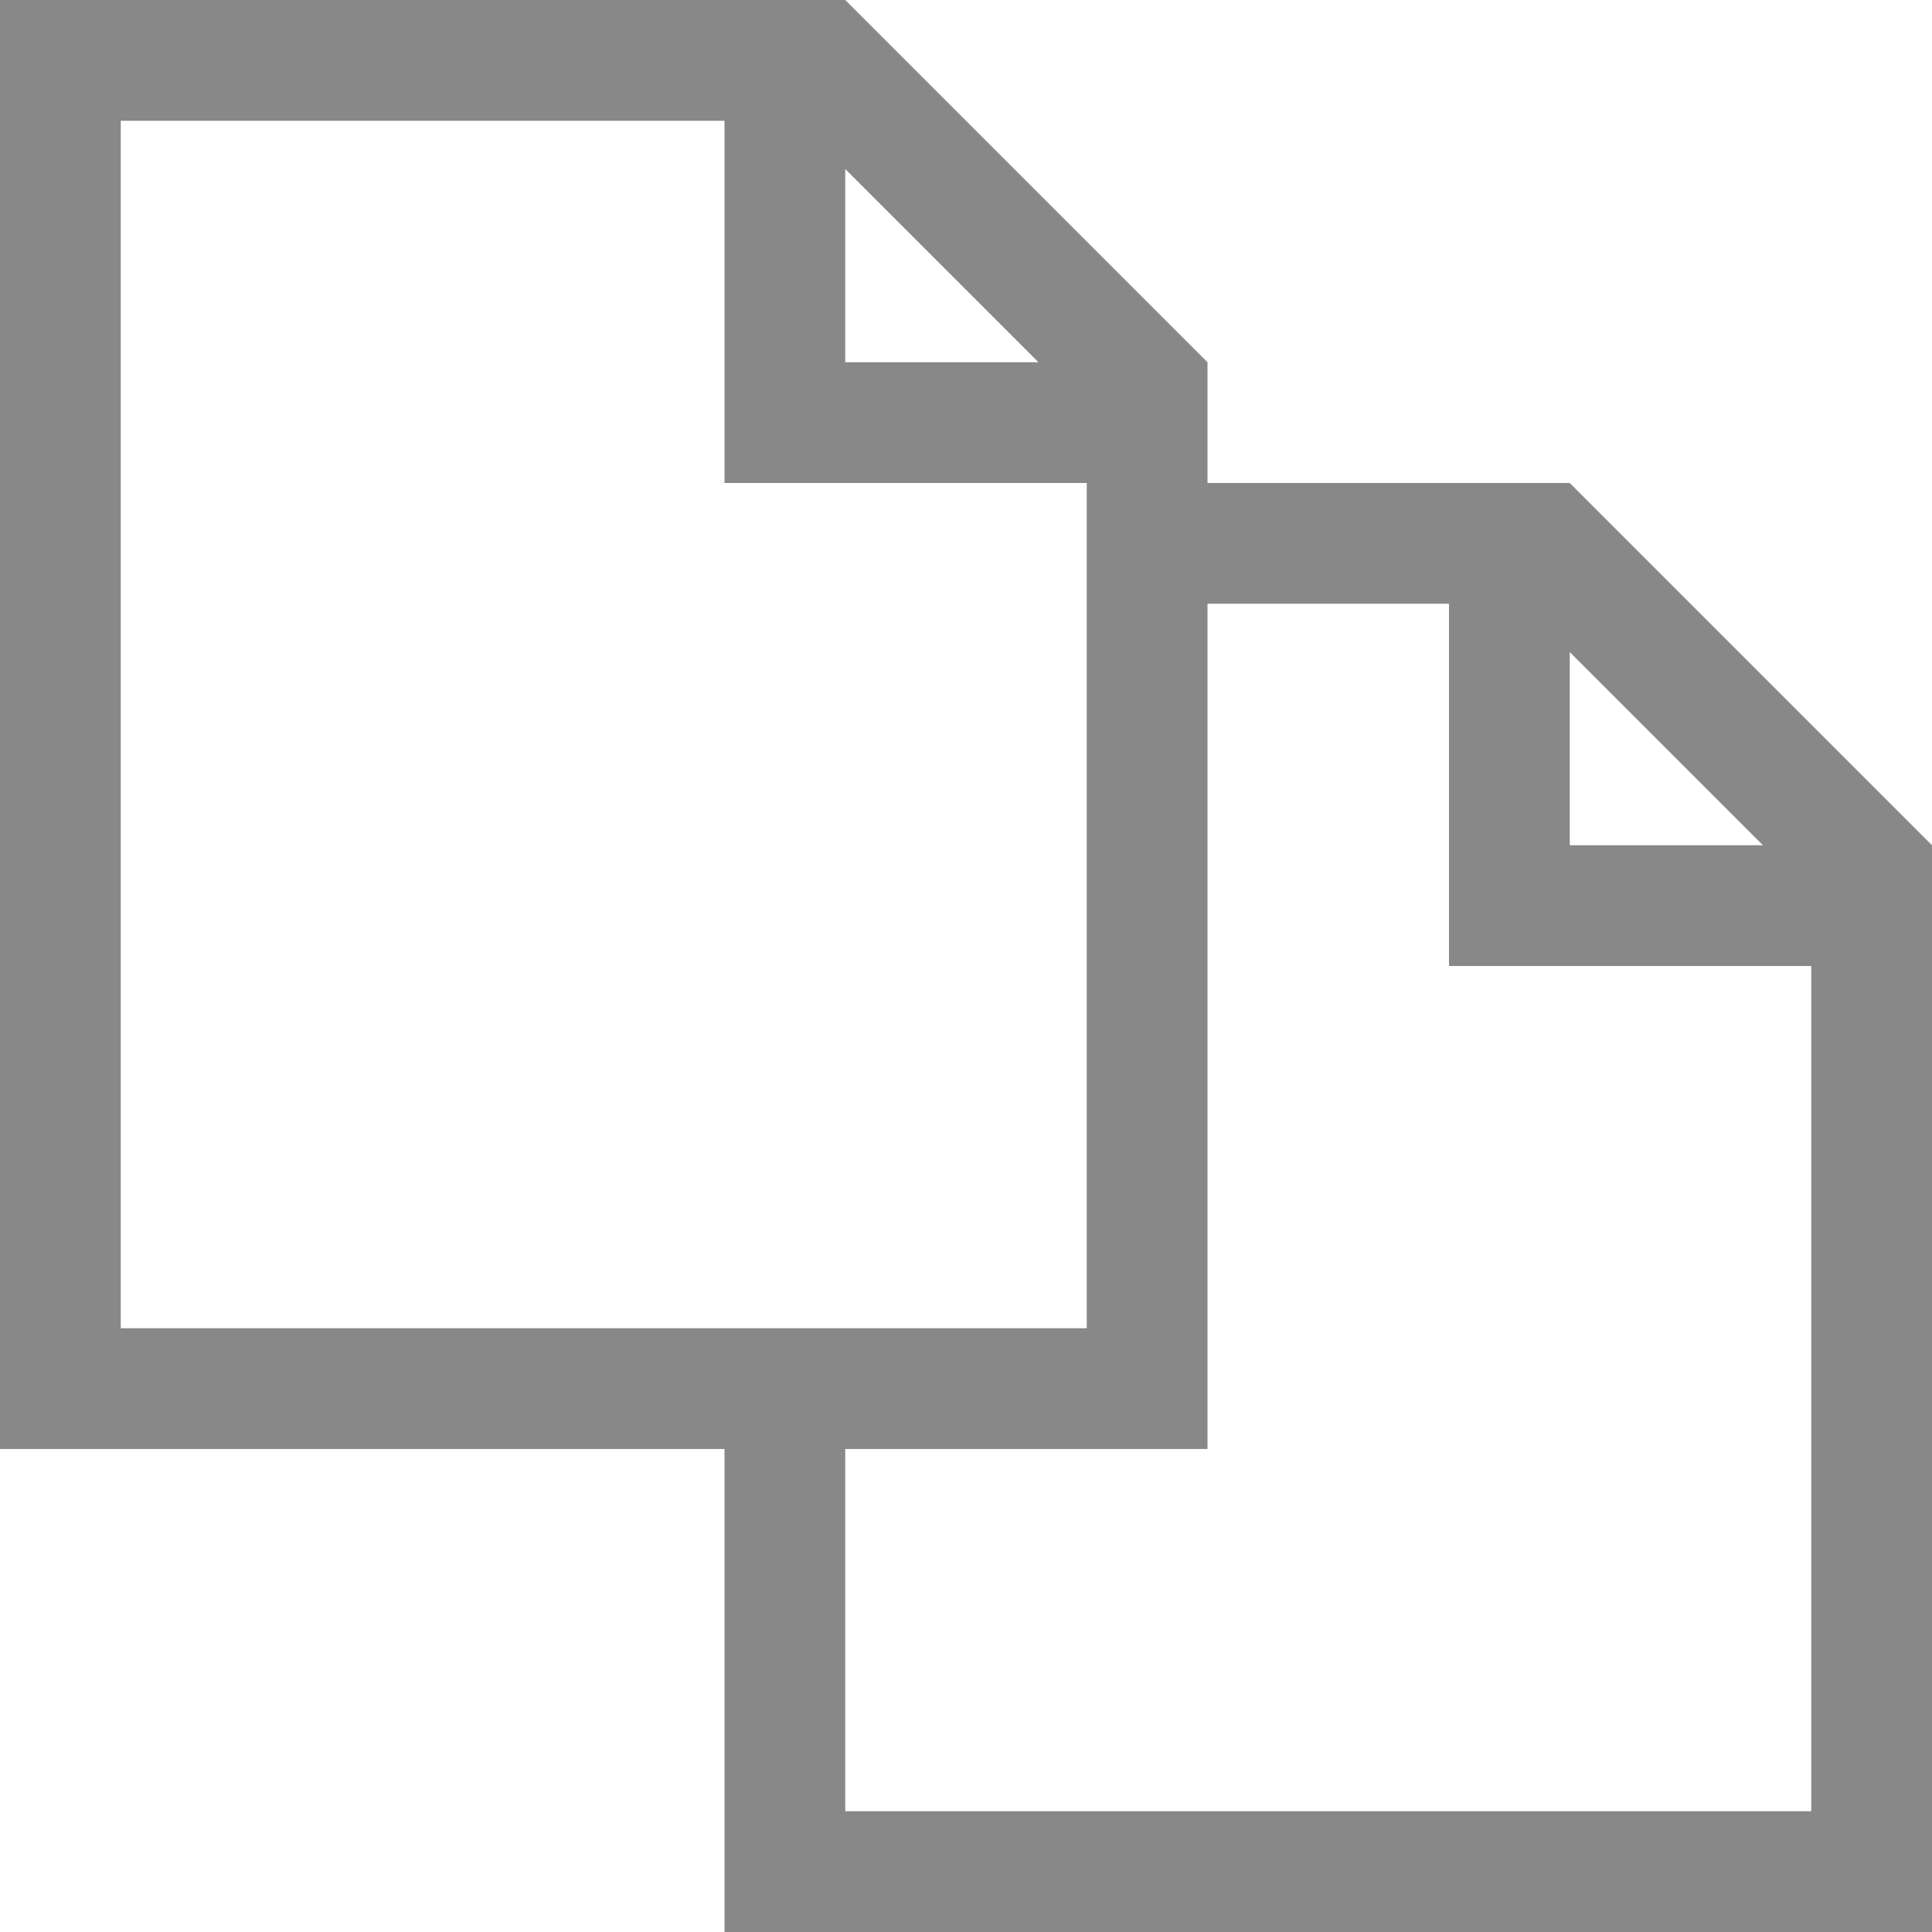
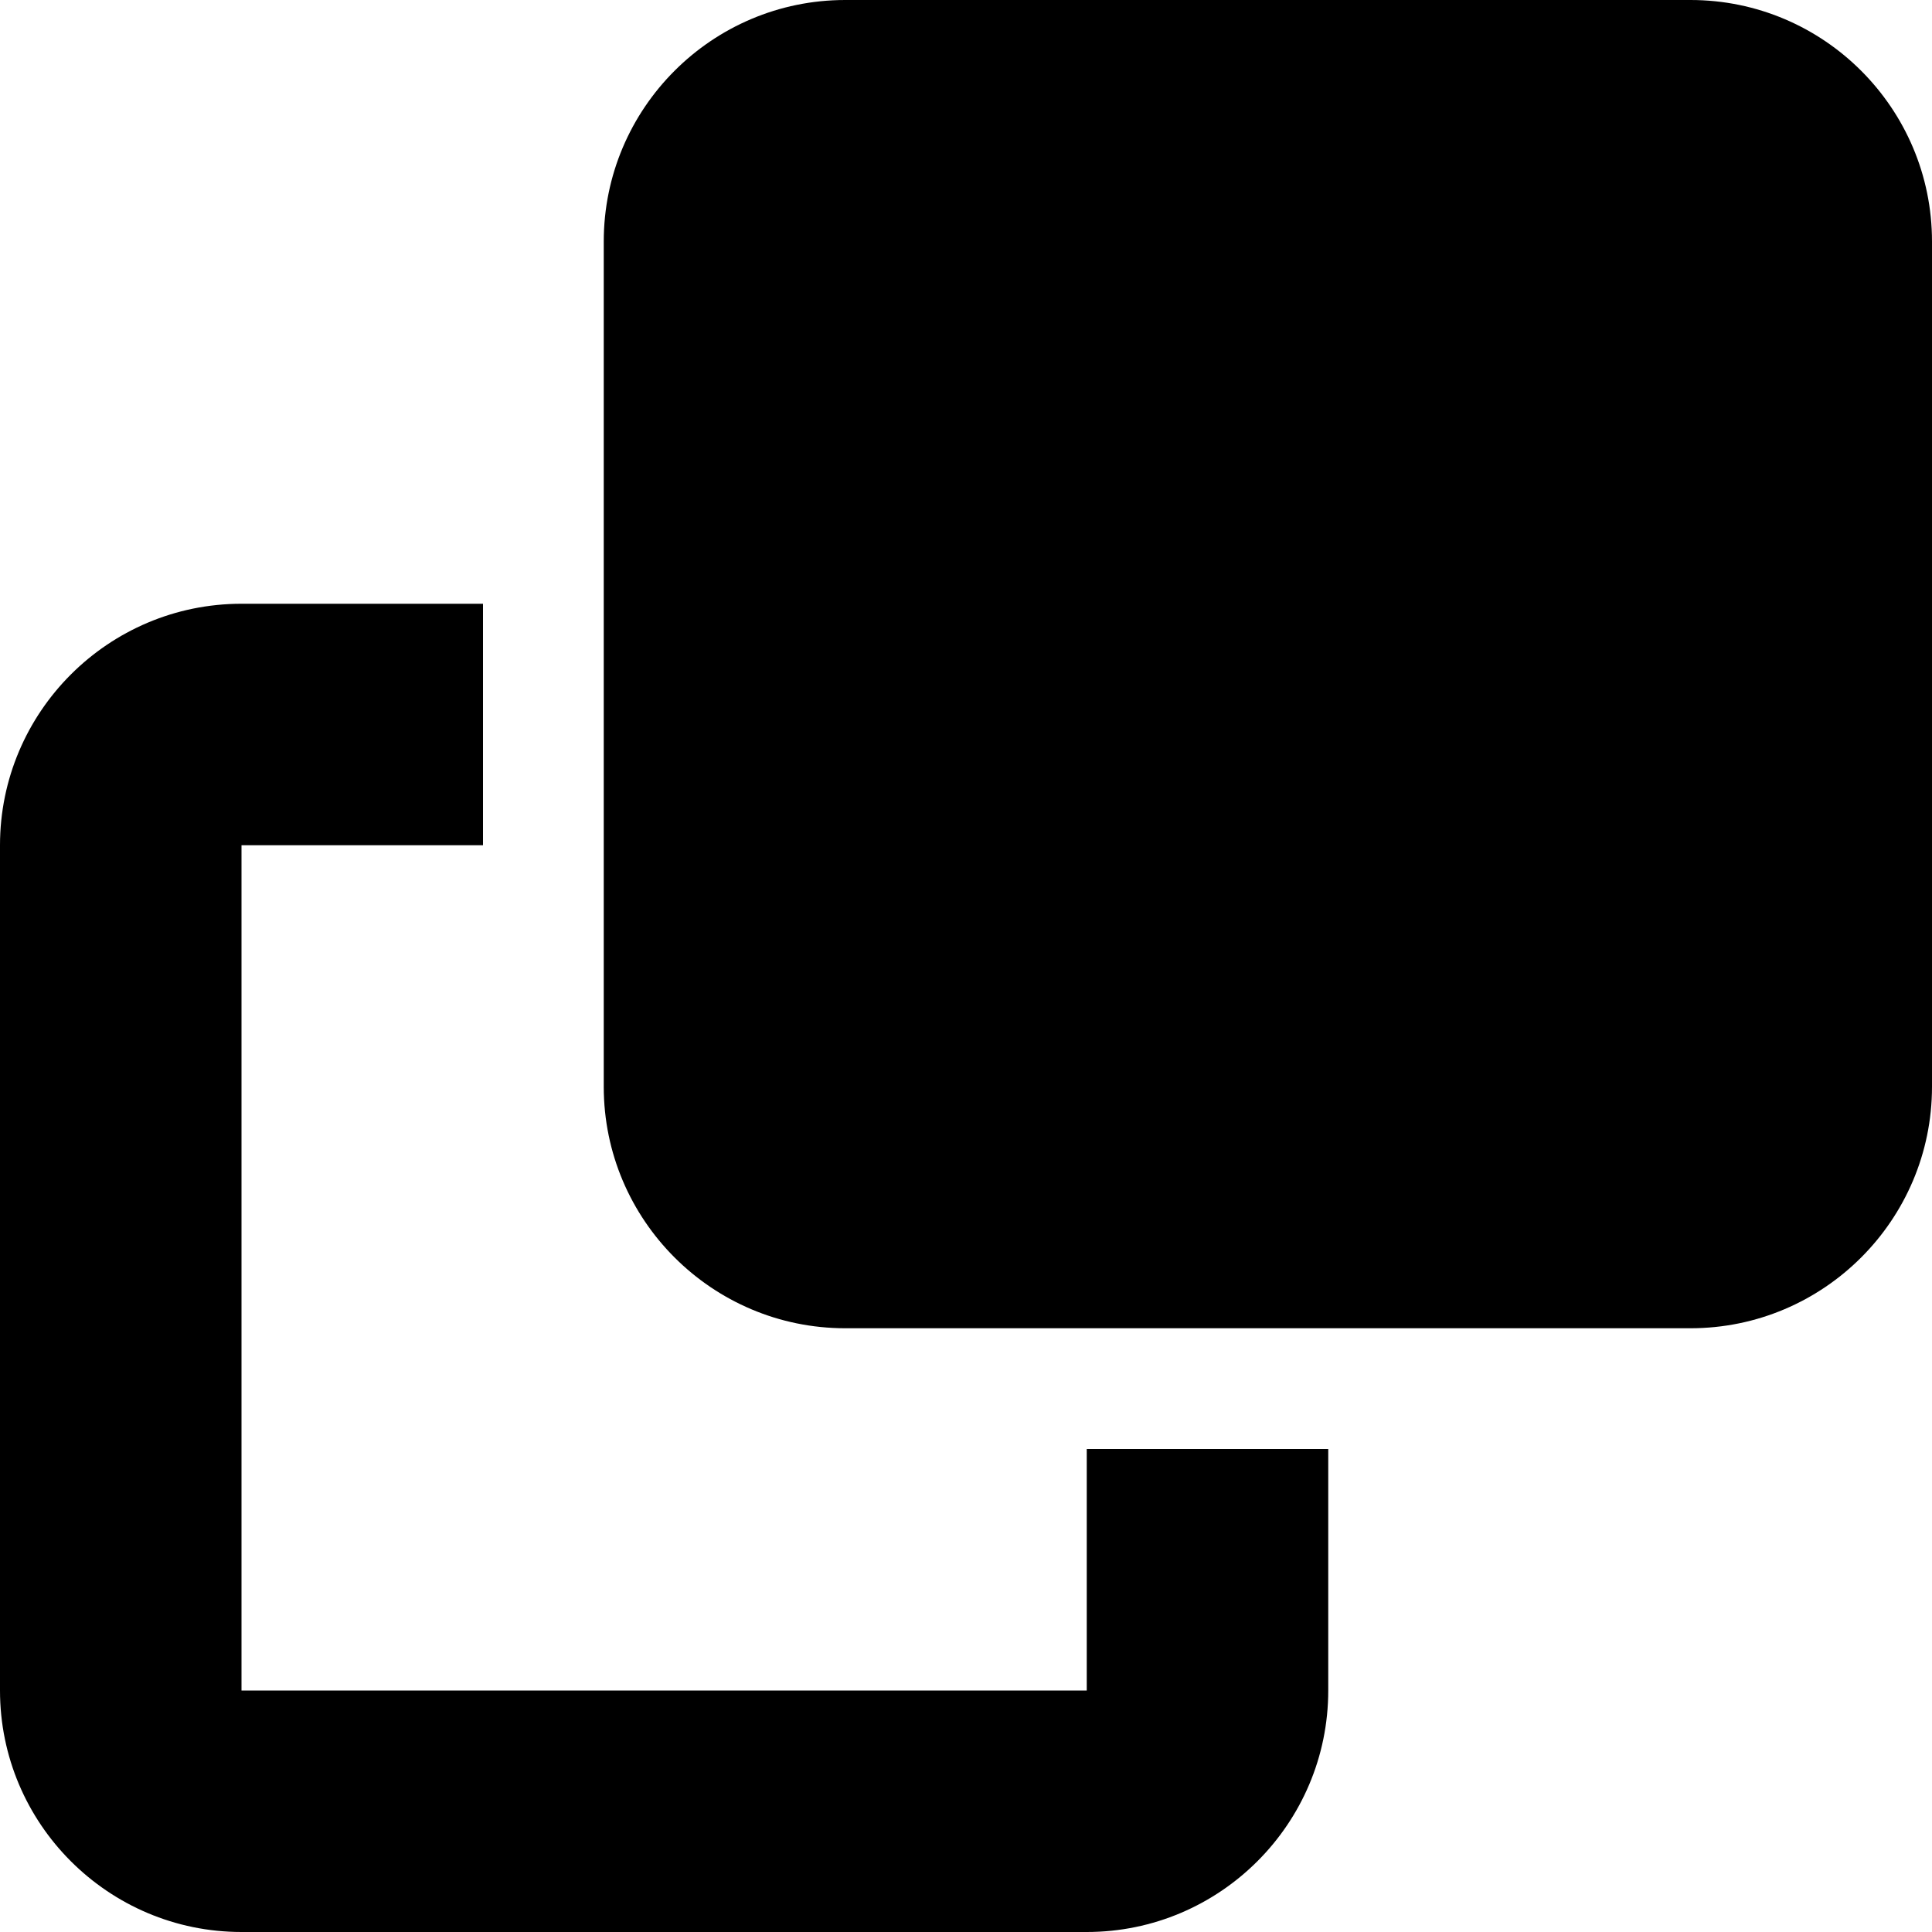
- <svg xmlns="http://www.w3.org/2000/svg" width="16" height="16" viewBox="0 0 16 16" preserveAspectRatio="xMinYMid meet" overflow="visible">
-   <path d="M16 7v9H6v-4H0V0h7l3 3v1h3l3 3zM1 11h8V4H6V1H1v10zm6-8h1.6L7 1.4V3zm8 5h-3V5h-2v7H7v3h8V8zm-2-1h1.6L13 5.4V7z" fill="#888" />
+ <svg xmlns="http://www.w3.org/2000/svg" viewBox="0 0 512 512">
+   <path d="M288 448H64V224h64V160H64c-35.3 0-64 28.7-64 64V448c0 35.3 28.7 64 64 64H288c35.3 0 64-28.7 64-64V384H288v64zm-64-96H448c35.3 0 64-28.7 64-64V64c0-35.3-28.7-64-64-64H224c-35.3 0-64 28.7-64 64V288c0 35.3 28.7 64 64 64z" />
</svg>
